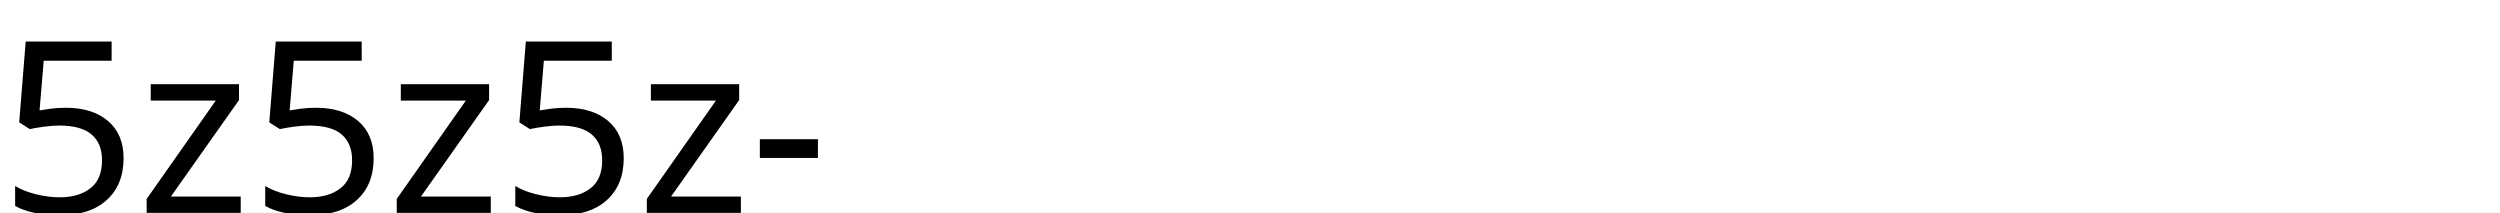
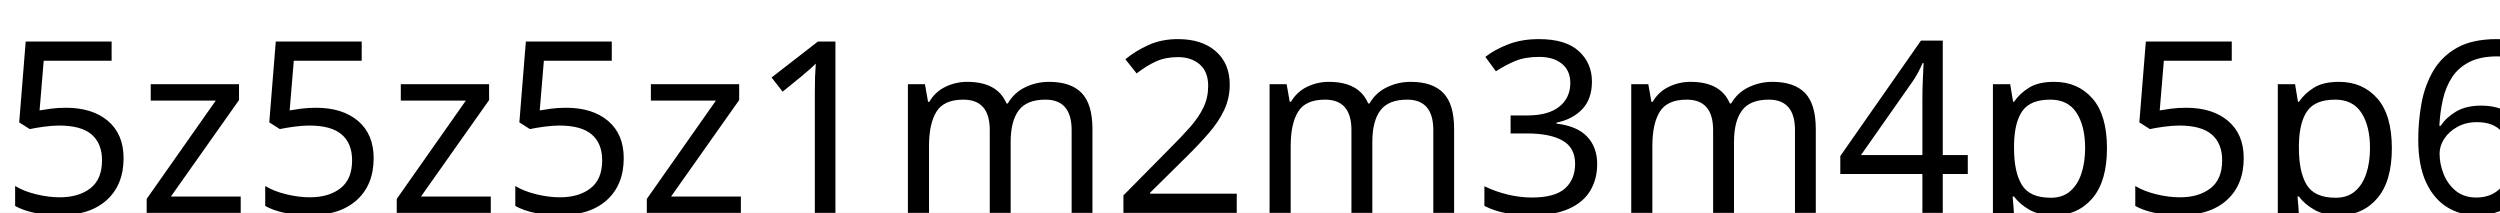
<svg xmlns="http://www.w3.org/2000/svg" width="2000" height="170.112" viewBox="0 0 529.167 45.009" version="1.1" id="svg1">
  <defs id="defs1" />
  <g id="layer1">
    <rect style="fill:#ffffff;stroke:#000000;stroke-width:0;paint-order:markers stroke fill;fill-opacity:1" id="rect1" width="529.167" height="44.979" x="0" y="-1.5068053e-06" />
    <text xml:space="preserve" style="font-style:normal;font-variant:normal;font-weight:normal;font-stretch:normal;font-size:50.8px;font-family:Riichi-Mahjong;-inkscape-font-specification:'Riichi-Mahjong, Normal';font-variant-ligatures:normal;font-variant-caps:normal;font-variant-numeric:normal;font-variant-east-asian:normal;text-align:start;writing-mode:lr-tb;direction:ltr;text-anchor:start;fill:#000000;stroke:#000000;stroke-width:0;paint-order:markers stroke fill" x="0" y="45.06" id="text1">
-       <tspan id="tspan1" style="font-style:normal;font-variant:normal;font-weight:normal;font-stretch:normal;font-size:50.8px;font-family:Riichi-Mahjong;-inkscape-font-specification:'Riichi-Mahjong, Normal';font-variant-ligatures:normal;font-variant-caps:normal;font-variant-numeric:normal;font-variant-east-asian:normal;stroke-width:0" x="0" y="45.06">5z5z5z-</tspan>
+       <tspan id="tspan1" style="font-style:normal;font-variant:normal;font-weight:normal;font-stretch:normal;font-size:50.8px;font-family:Riichi-Mahjong;-inkscape-font-specification:'Riichi-Mahjong, Normal';font-variant-ligatures:normal;font-variant-caps:normal;font-variant-numeric:normal;font-variant-east-asian:normal;stroke-width:0" x="0" y="45.06">5z5z5z1m2m3m4p5p6p7s8s9s2z_2z</tspan>
    </text>
  </g>
</svg>
